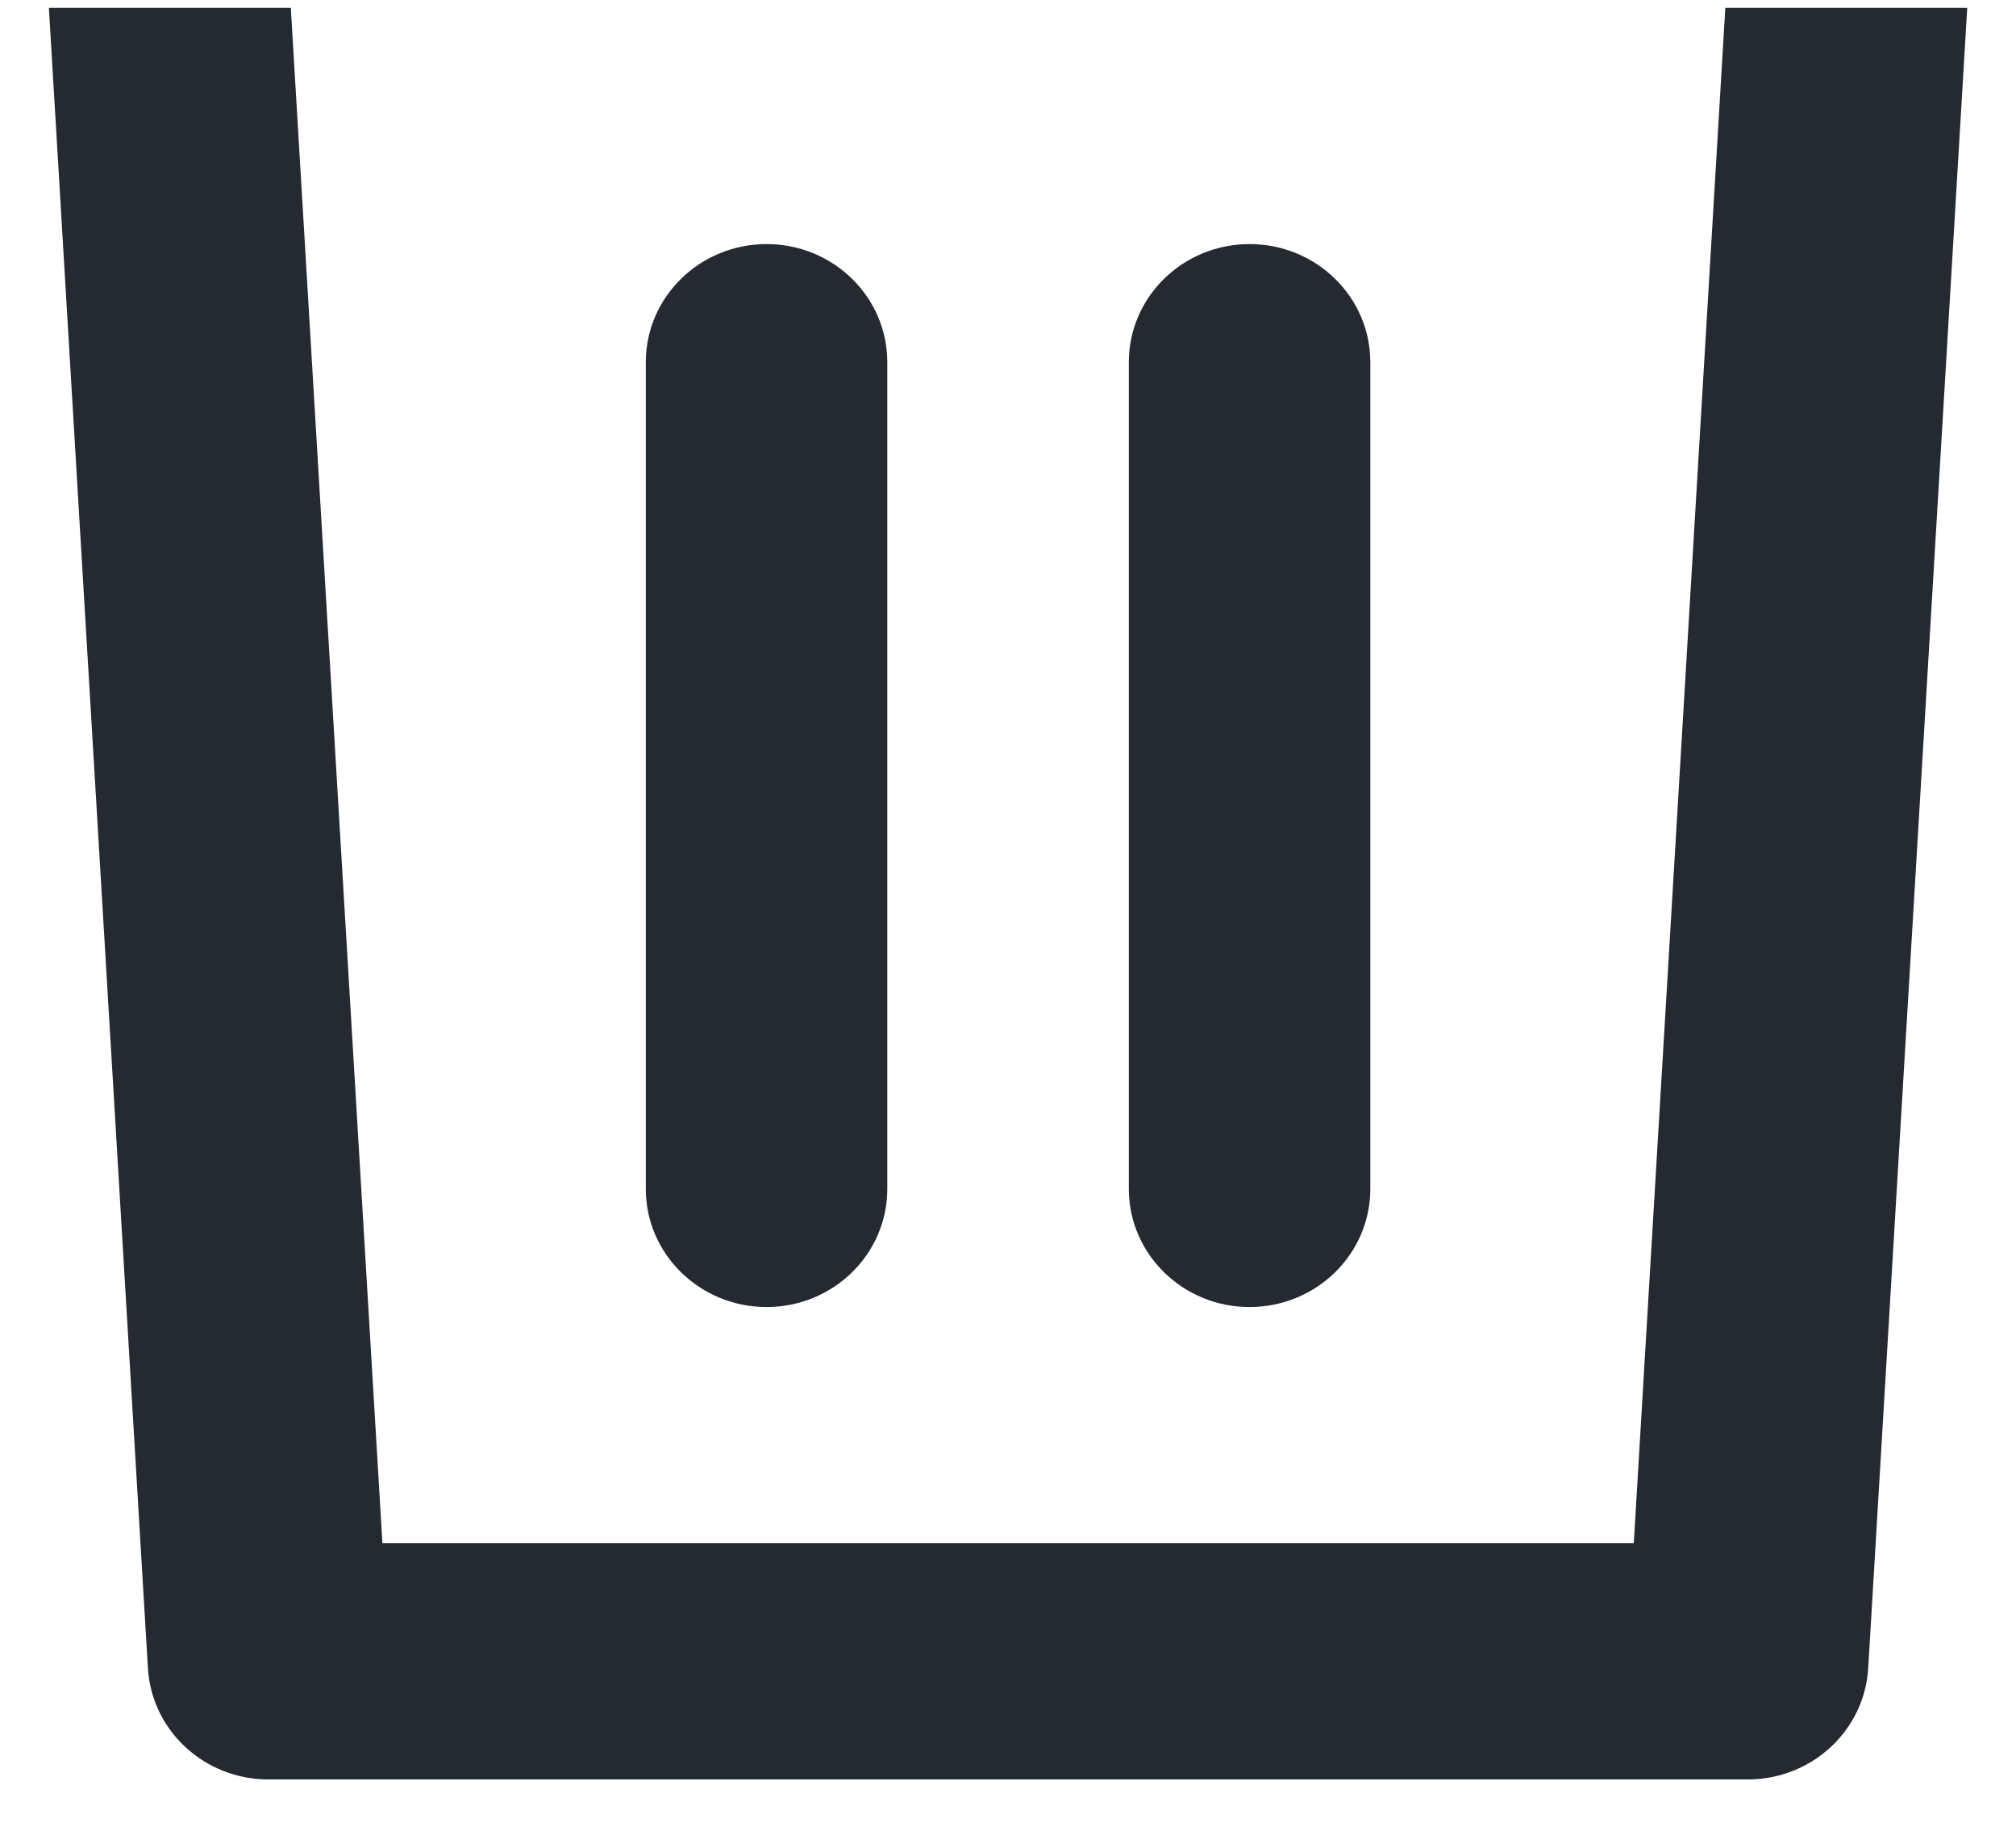
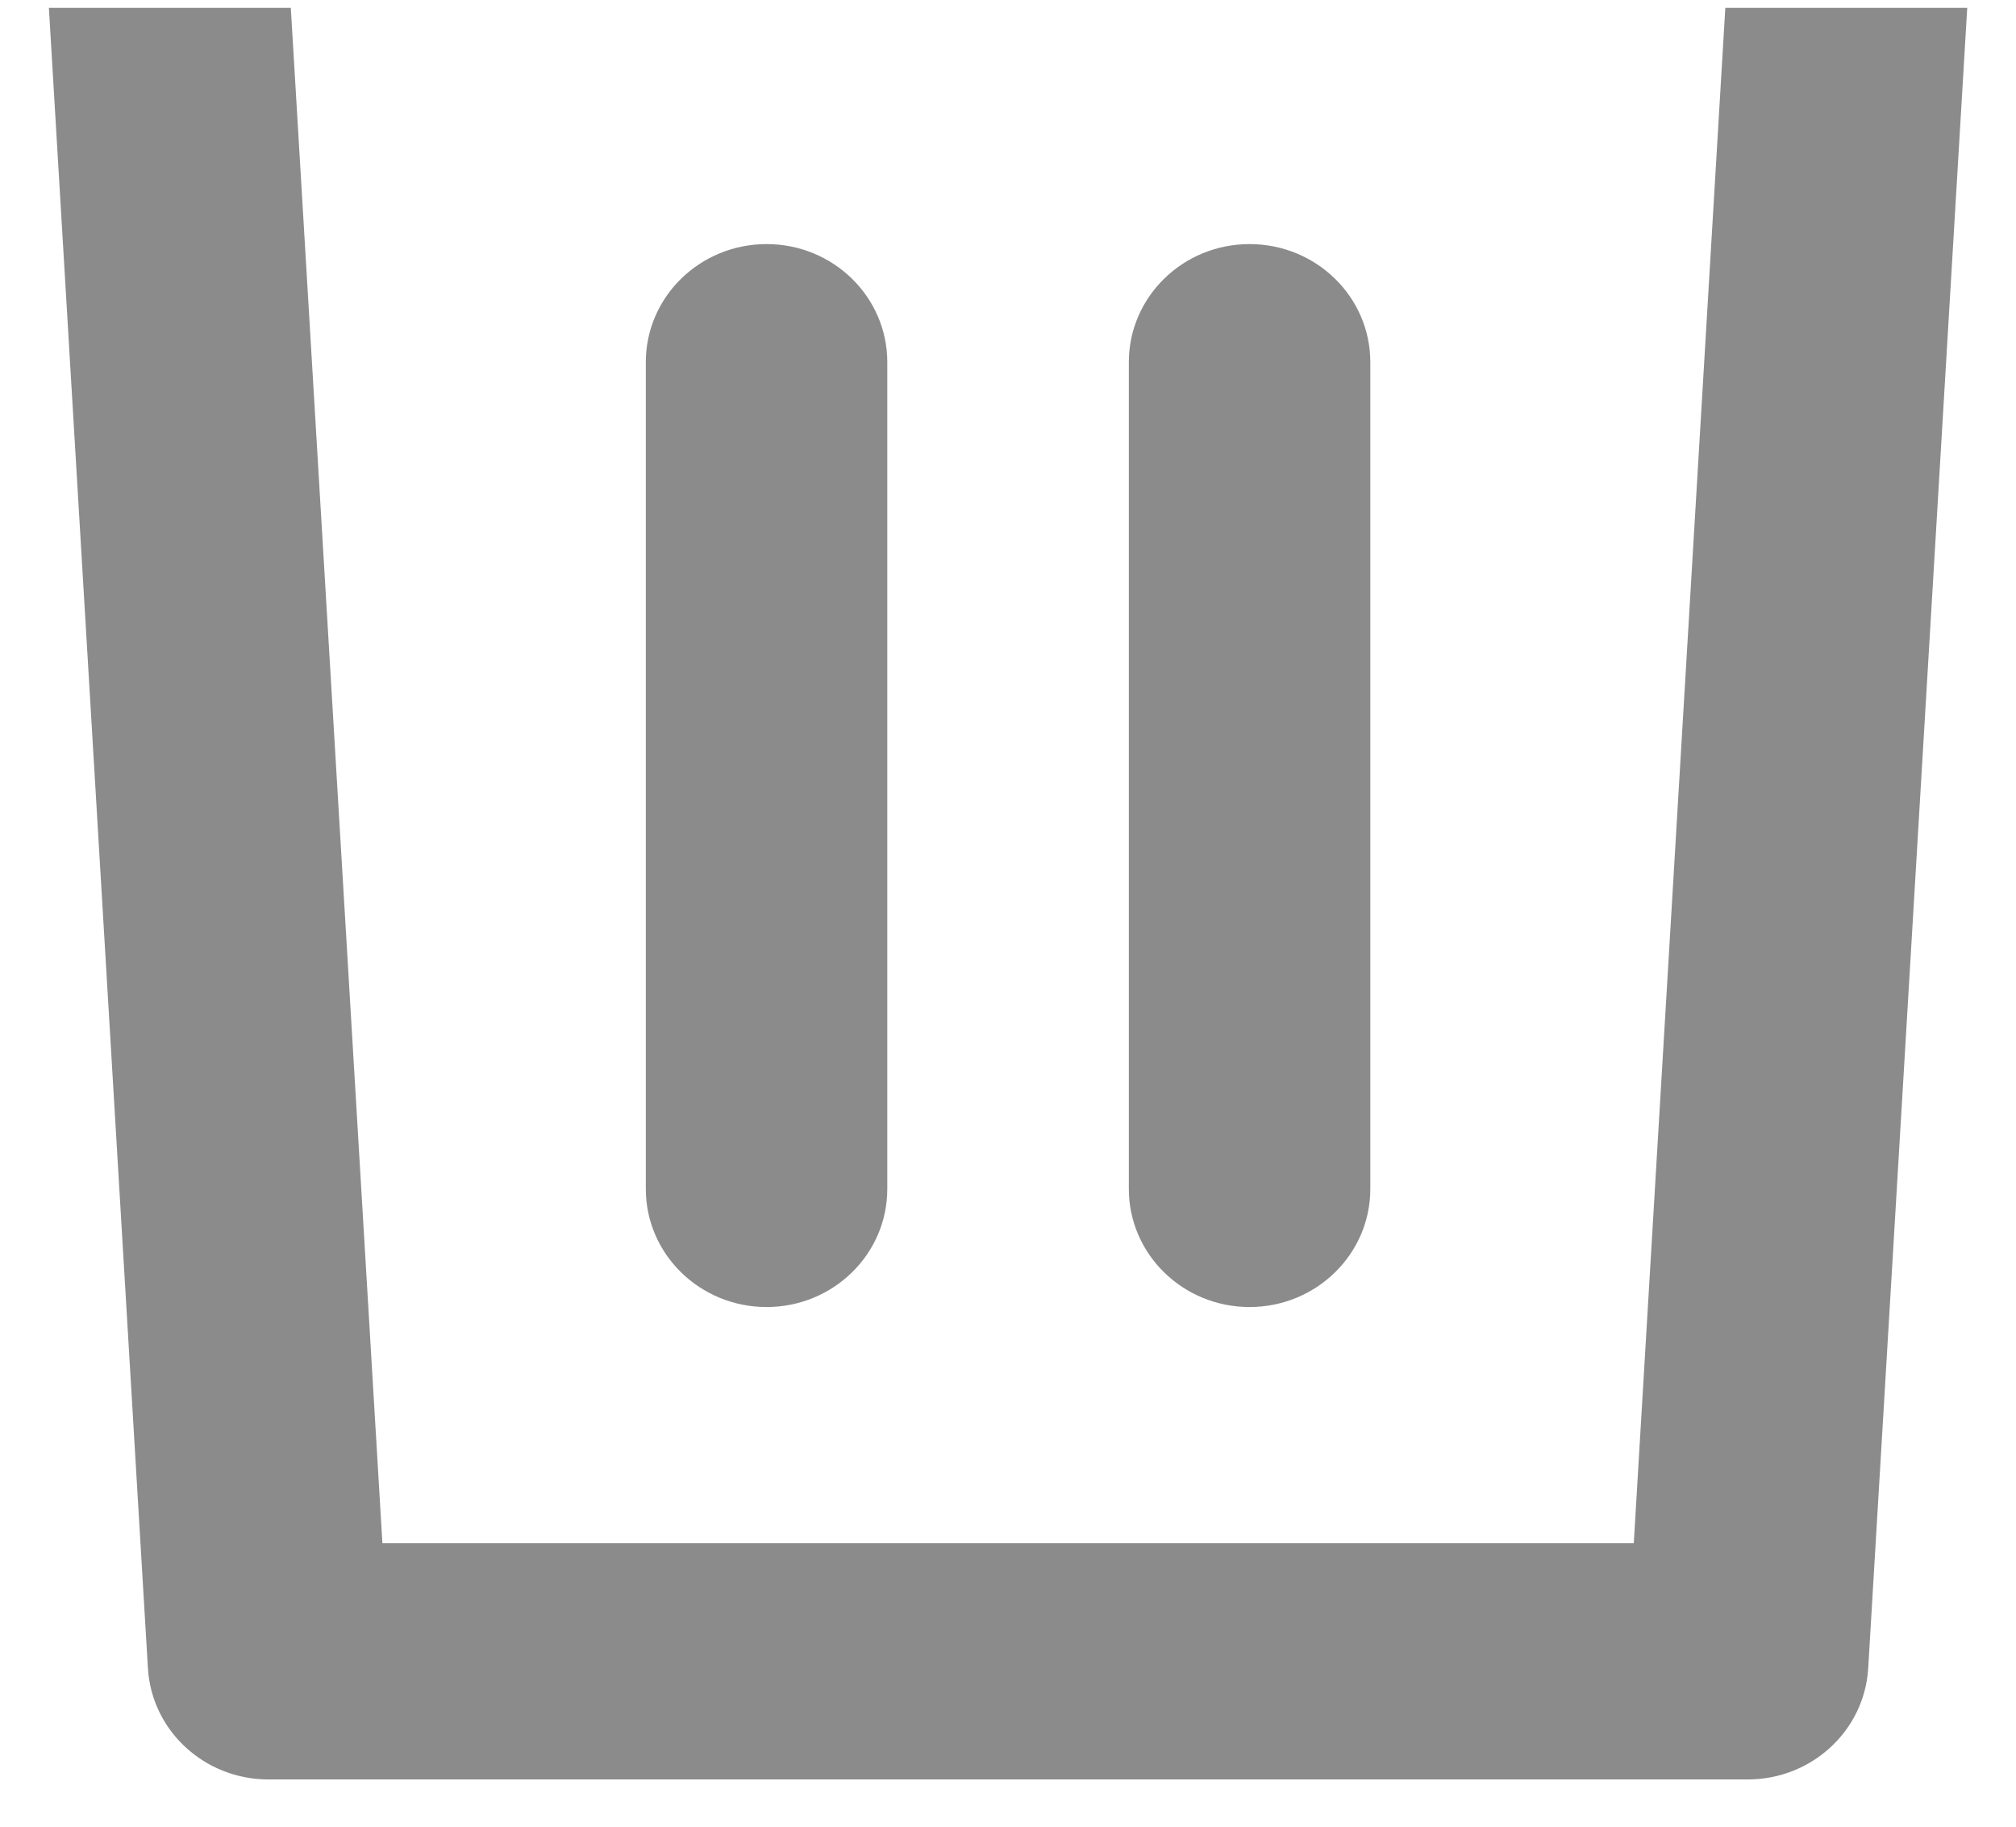
<svg xmlns="http://www.w3.org/2000/svg" width="32" height="29" viewBox="0 0 32 29" fill="none">
-   <path d="M12.168 20.75C11.109 20.75 10.251 19.91 10.251 18.875L10.251 5.75C10.251 4.714 11.109 3.875 12.168 3.875C13.226 3.875 14.084 4.714 14.084 5.75L14.084 18.875C14.084 19.91 13.226 20.75 12.168 20.75Z" fill="#252930" />
-   <path d="M17.918 18.875C17.918 19.91 18.776 20.75 19.834 20.75C20.893 20.75 21.751 19.91 21.751 18.875V5.75C21.751 4.714 20.893 3.875 19.834 3.875C18.776 3.875 17.918 4.714 17.918 5.75V18.875Z" fill="#252930" />
-   <path fill-rule="evenodd" clip-rule="evenodd" d="M11 0.125H9.189H9H6.5C5.441 0.125 6.5 0.125 4.616 0.125C1 0.125 -0.391 0.125 0.668 0.125H0.776L2.348 26.484C2.407 27.476 3.246 28.25 4.261 28.25H27.741C28.756 28.25 29.595 27.476 29.654 26.484L31.226 0.125H31.334C28.5 0.125 31.226 0.125 27.386 0.125C26 0.125 25.876 0.125 24.818 0.125H20H16.001C12.838 0.125 15.827 0.125 13.704 0.125H12.616C10.492 0.125 13.667 0.125 11 0.125ZM27.386 0.125H4.616L6.07 24.5H25.933L27.386 0.125Z" fill="#252930" />
+   <path d="M12.168 20.75C11.109 20.75 10.251 19.91 10.251 18.875L10.251 5.75C10.251 4.714 11.109 3.875 12.168 3.875C13.226 3.875 14.084 4.714 14.084 5.75L14.084 18.875C14.084 19.91 13.226 20.75 12.168 20.75Z" fill="#8B8B8B" />
+   <path d="M17.918 18.875C17.918 19.91 18.776 20.75 19.834 20.75C20.893 20.75 21.751 19.91 21.751 18.875V5.75C21.751 4.714 20.893 3.875 19.834 3.875C18.776 3.875 17.918 4.714 17.918 5.75V18.875Z" fill="#8B8B8B" />
+   <path fill-rule="evenodd" clip-rule="evenodd" d="M11 0.125H9.189H9H6.5C5.441 0.125 6.5 0.125 4.616 0.125C1 0.125 -0.391 0.125 0.668 0.125H0.776L2.348 26.484C2.407 27.476 3.246 28.25 4.261 28.25H27.741C28.756 28.25 29.595 27.476 29.654 26.484L31.226 0.125H31.334C28.5 0.125 31.226 0.125 27.386 0.125C26 0.125 25.876 0.125 24.818 0.125H20H16.001C12.838 0.125 15.827 0.125 13.704 0.125H12.616C10.492 0.125 13.667 0.125 11 0.125ZM27.386 0.125H4.616L6.07 24.5H25.933L27.386 0.125Z" fill="#8B8B8B" />
</svg>
